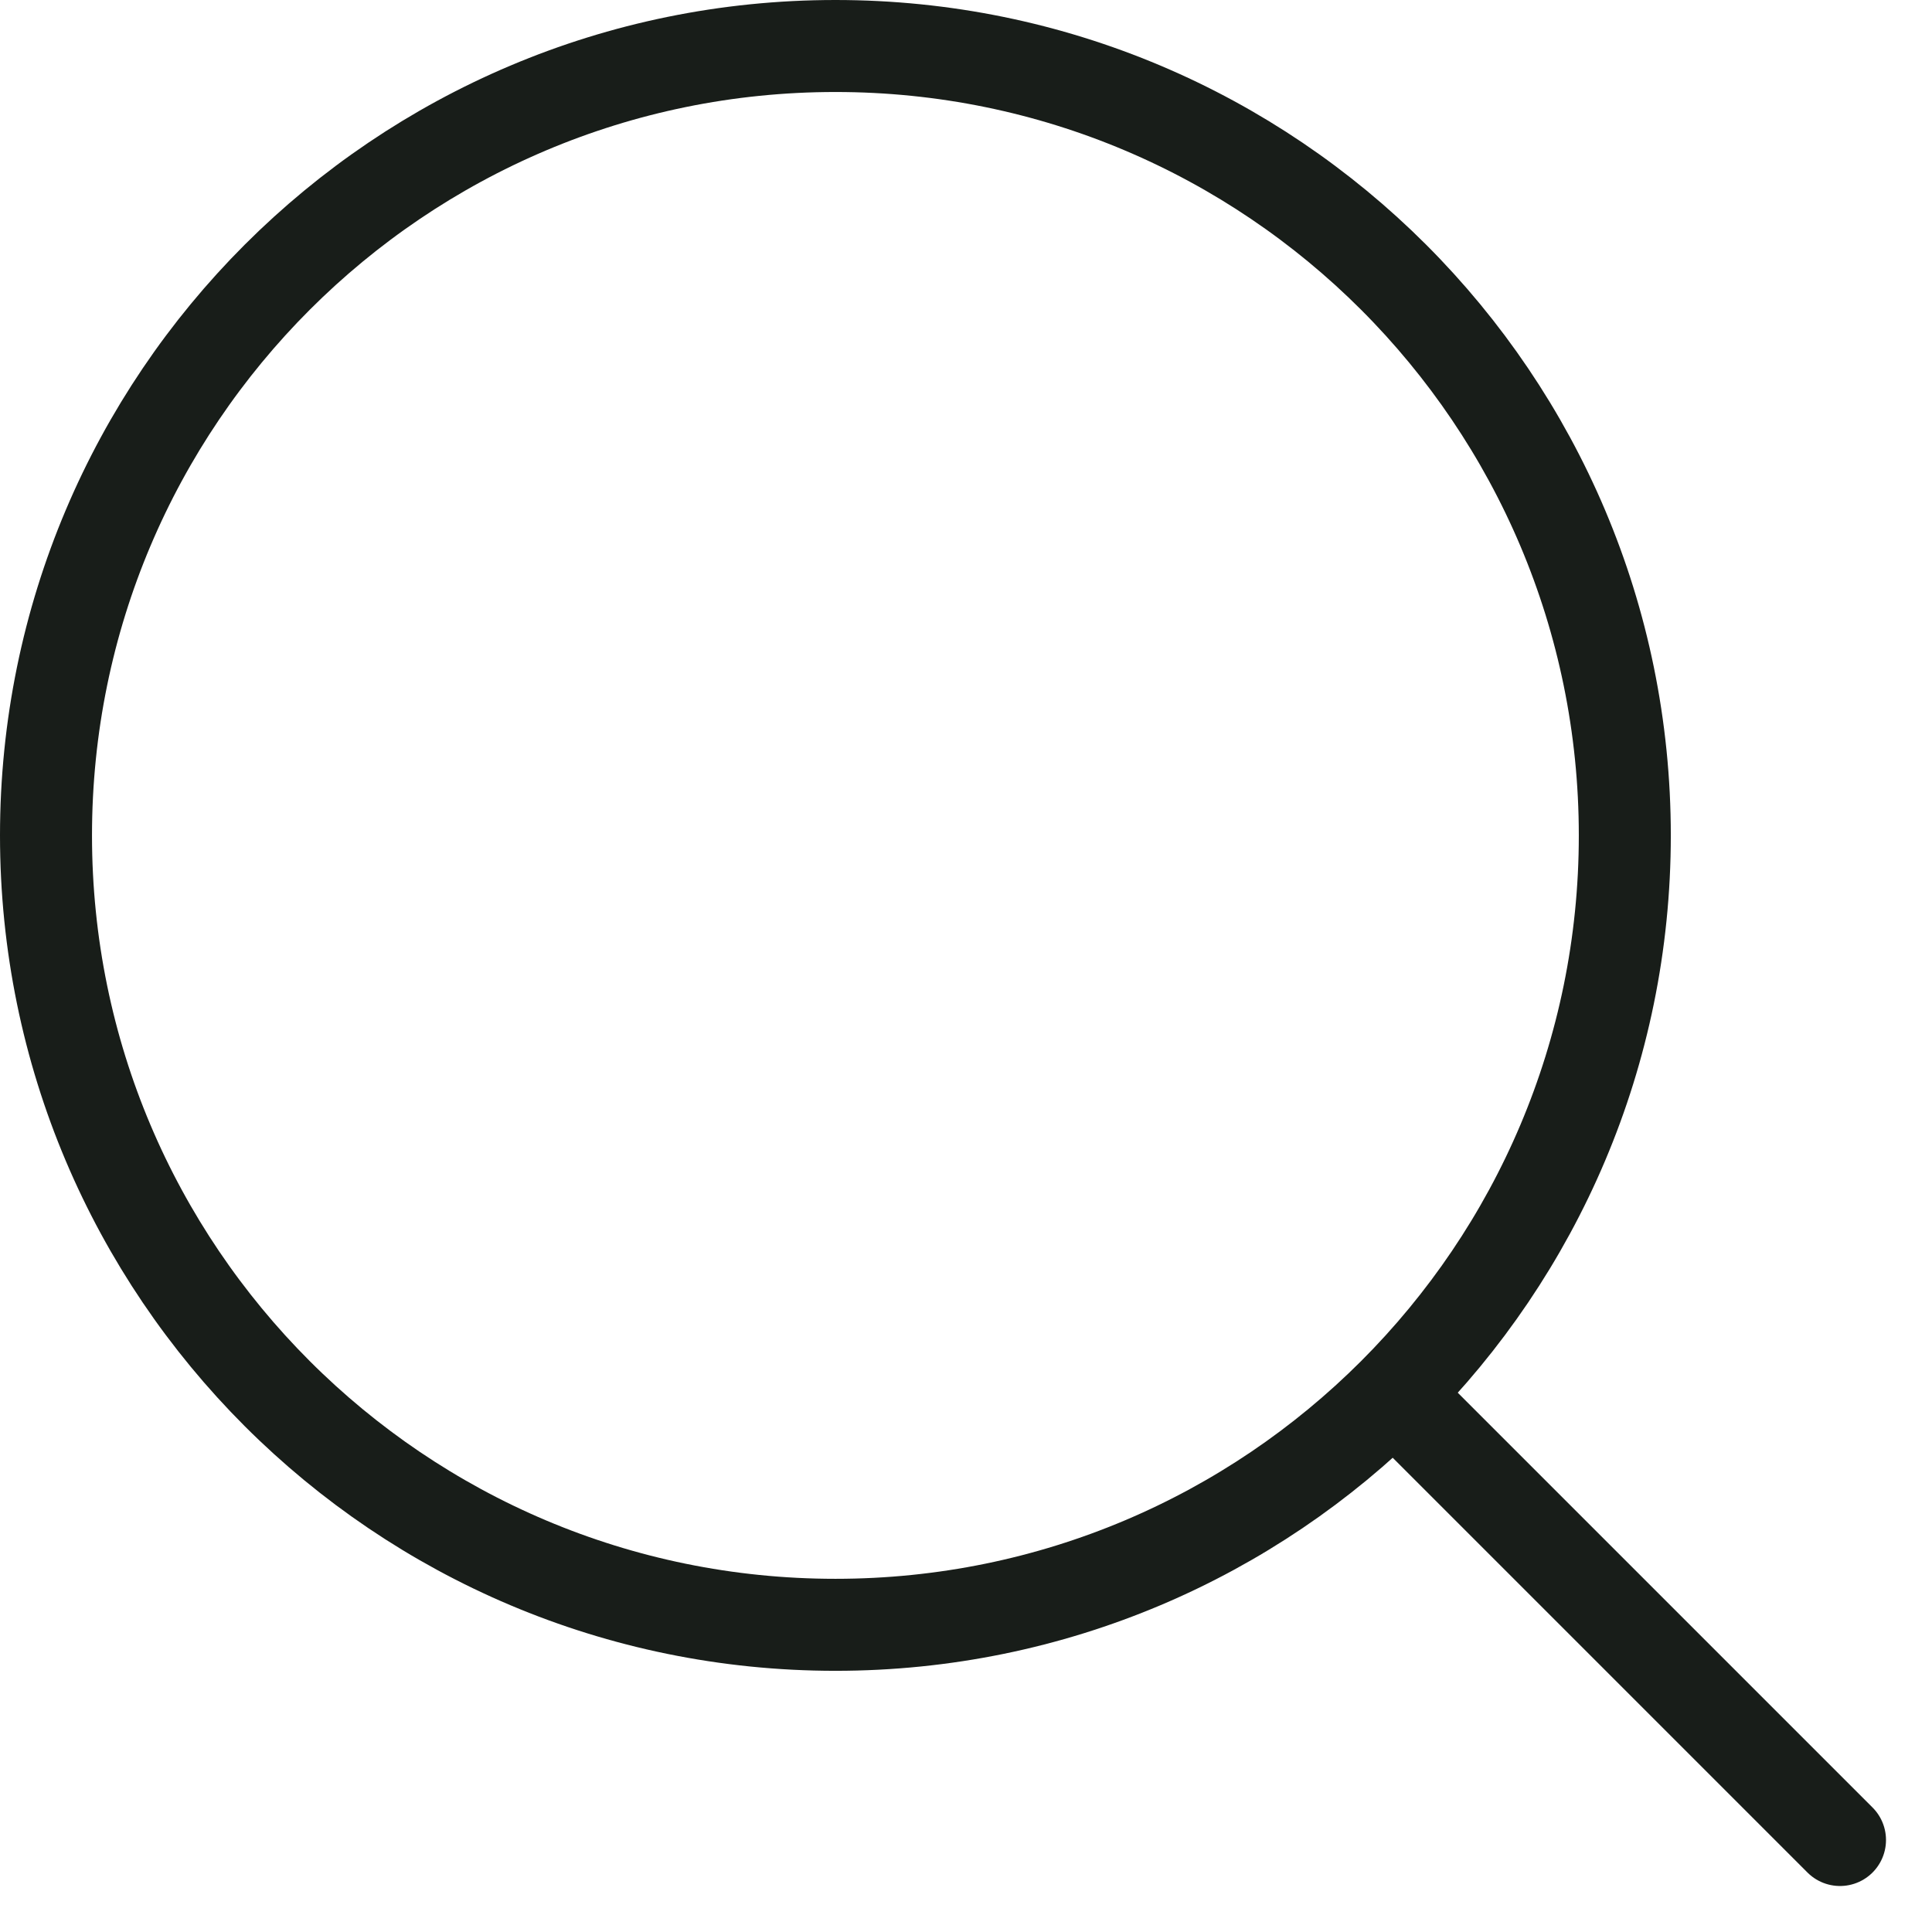
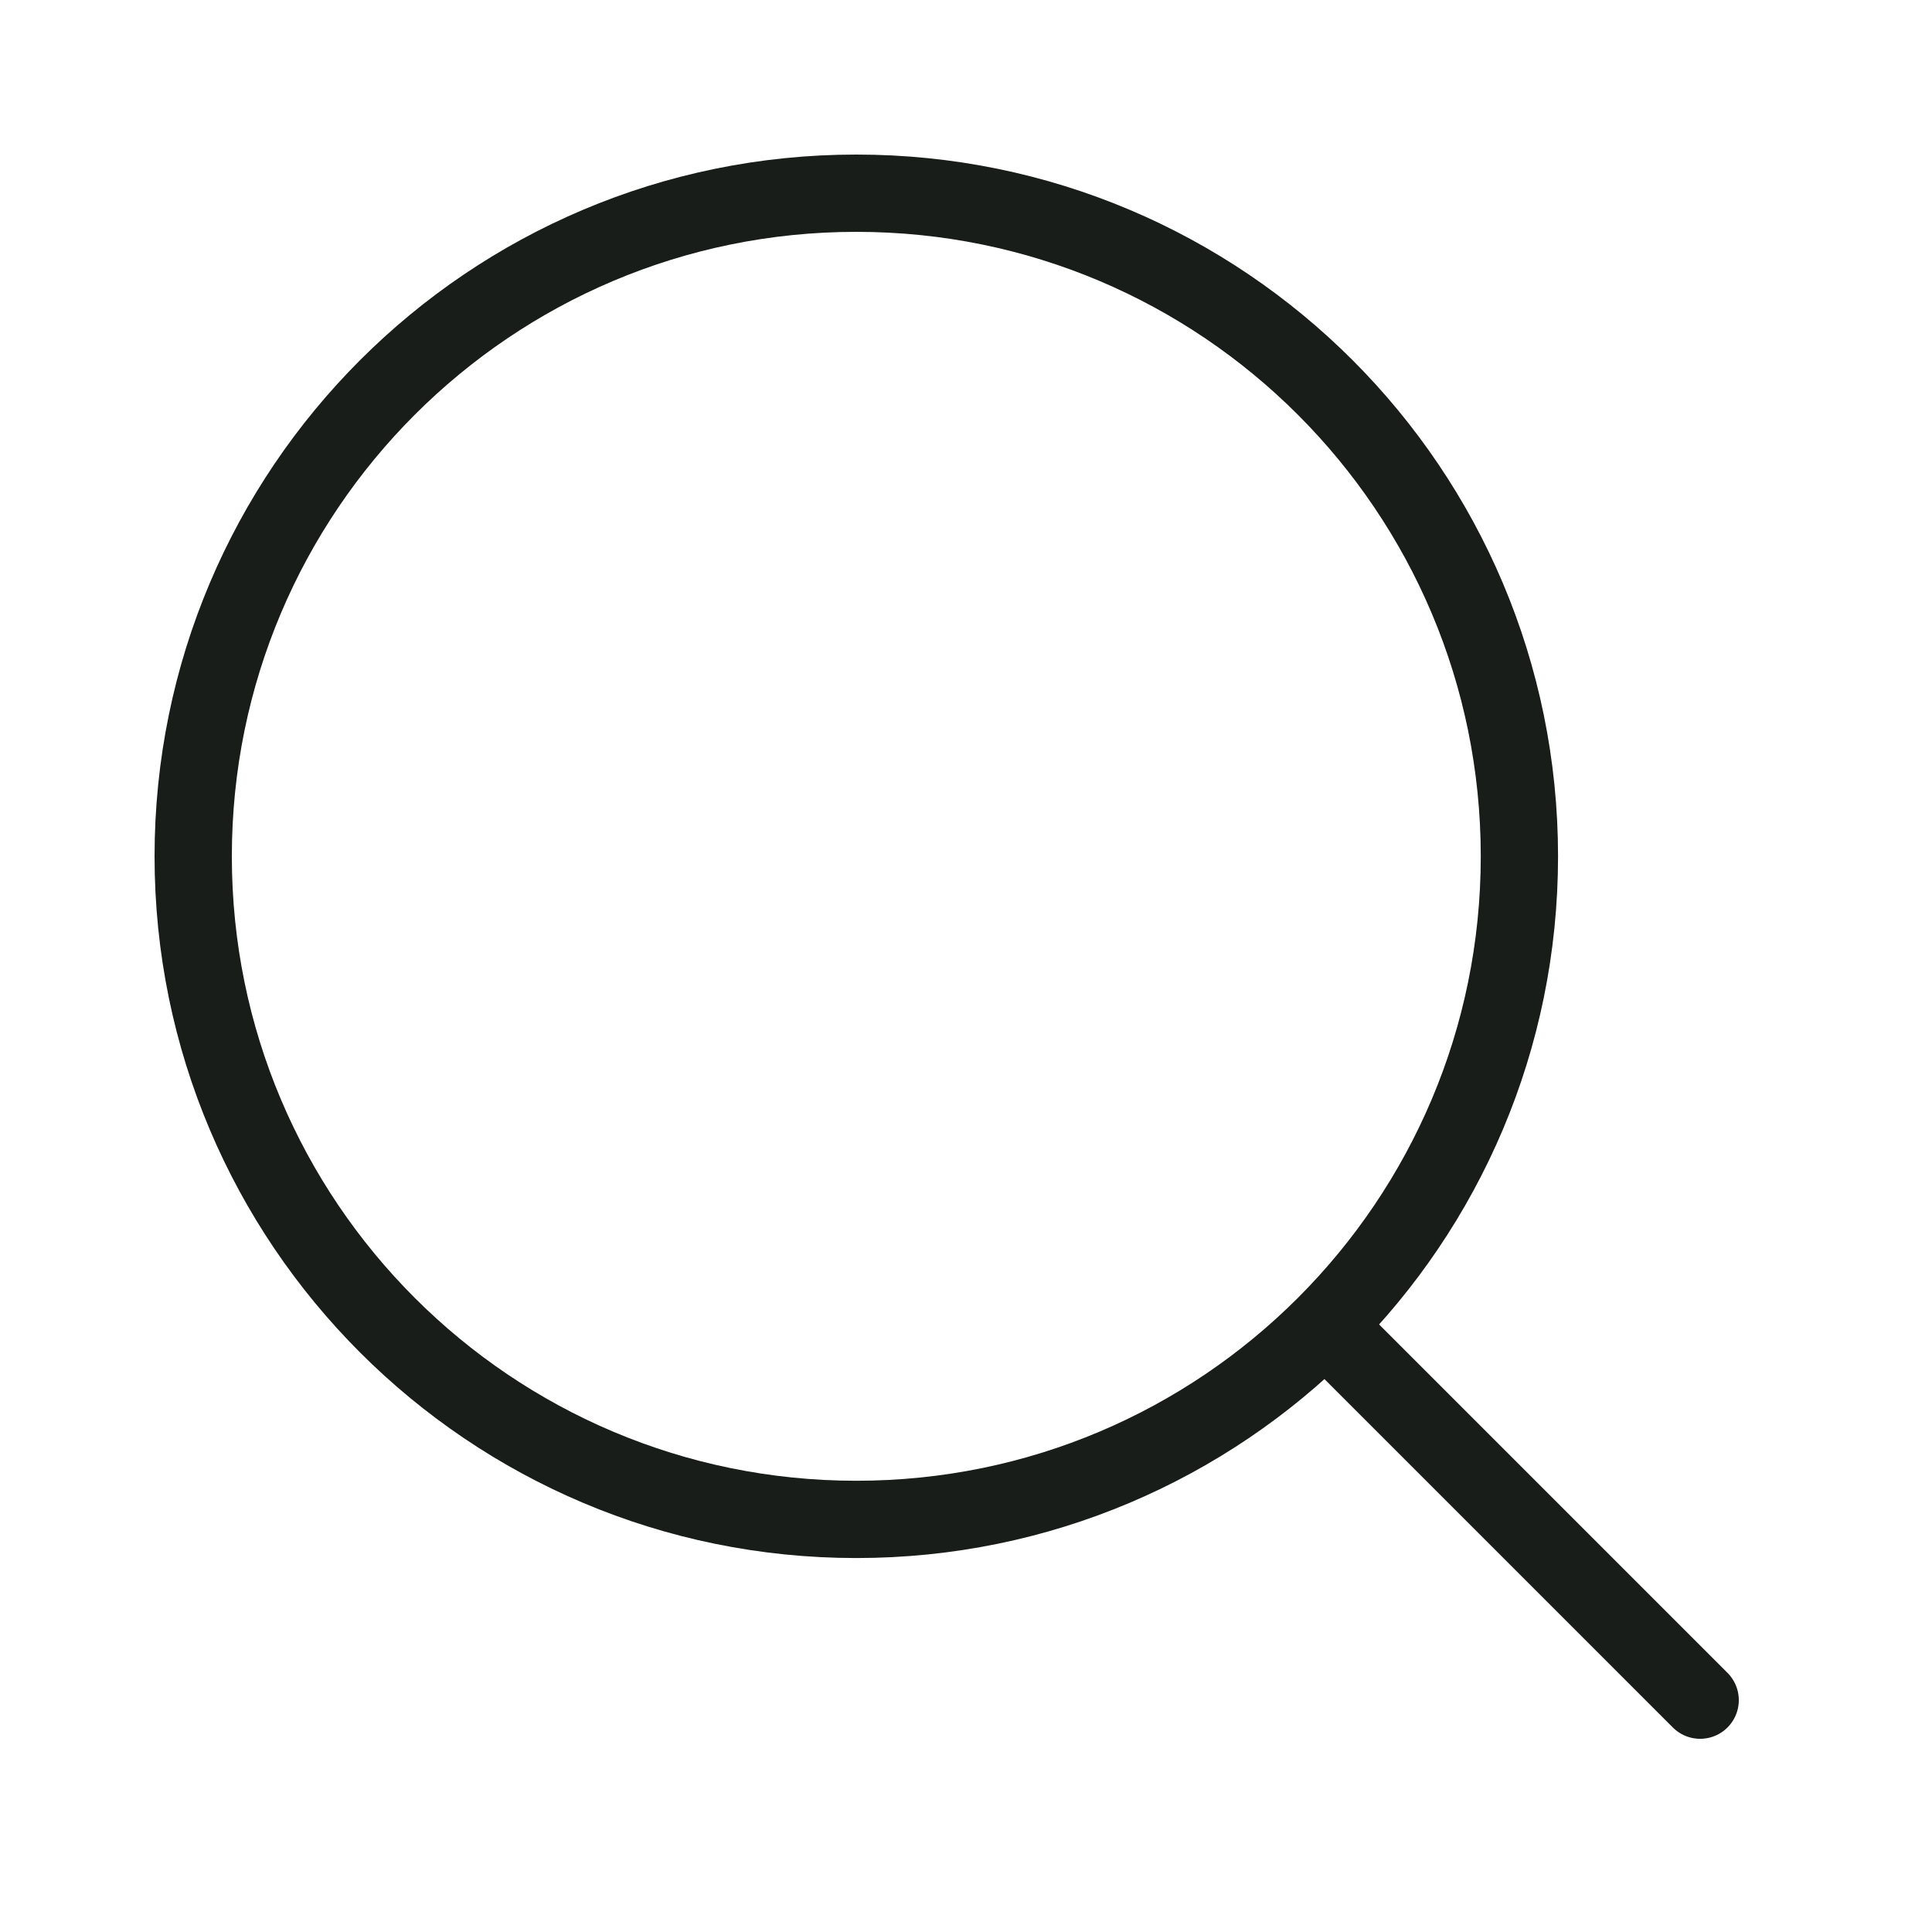
- <svg xmlns="http://www.w3.org/2000/svg" width="21" height="21" viewBox="0 0 21 21" fill="none">
+ <svg xmlns="http://www.w3.org/2000/svg" width="15" height="15" viewBox="-2 0 25 21" fill="none">
  <path d="M17.661 9.081C17.661 13.82 13.82 17.661 9.081 17.661C4.342 17.661 0.5 13.82 0.5 9.081C0.5 4.342 4.342 0.5 9.081 0.5C13.82 0.5 17.661 4.342 17.661 9.081Z" stroke="#181D19" />
  <path d="M20 20L15.234 15.234" stroke="#181D19" stroke-linecap="round" />
</svg>
